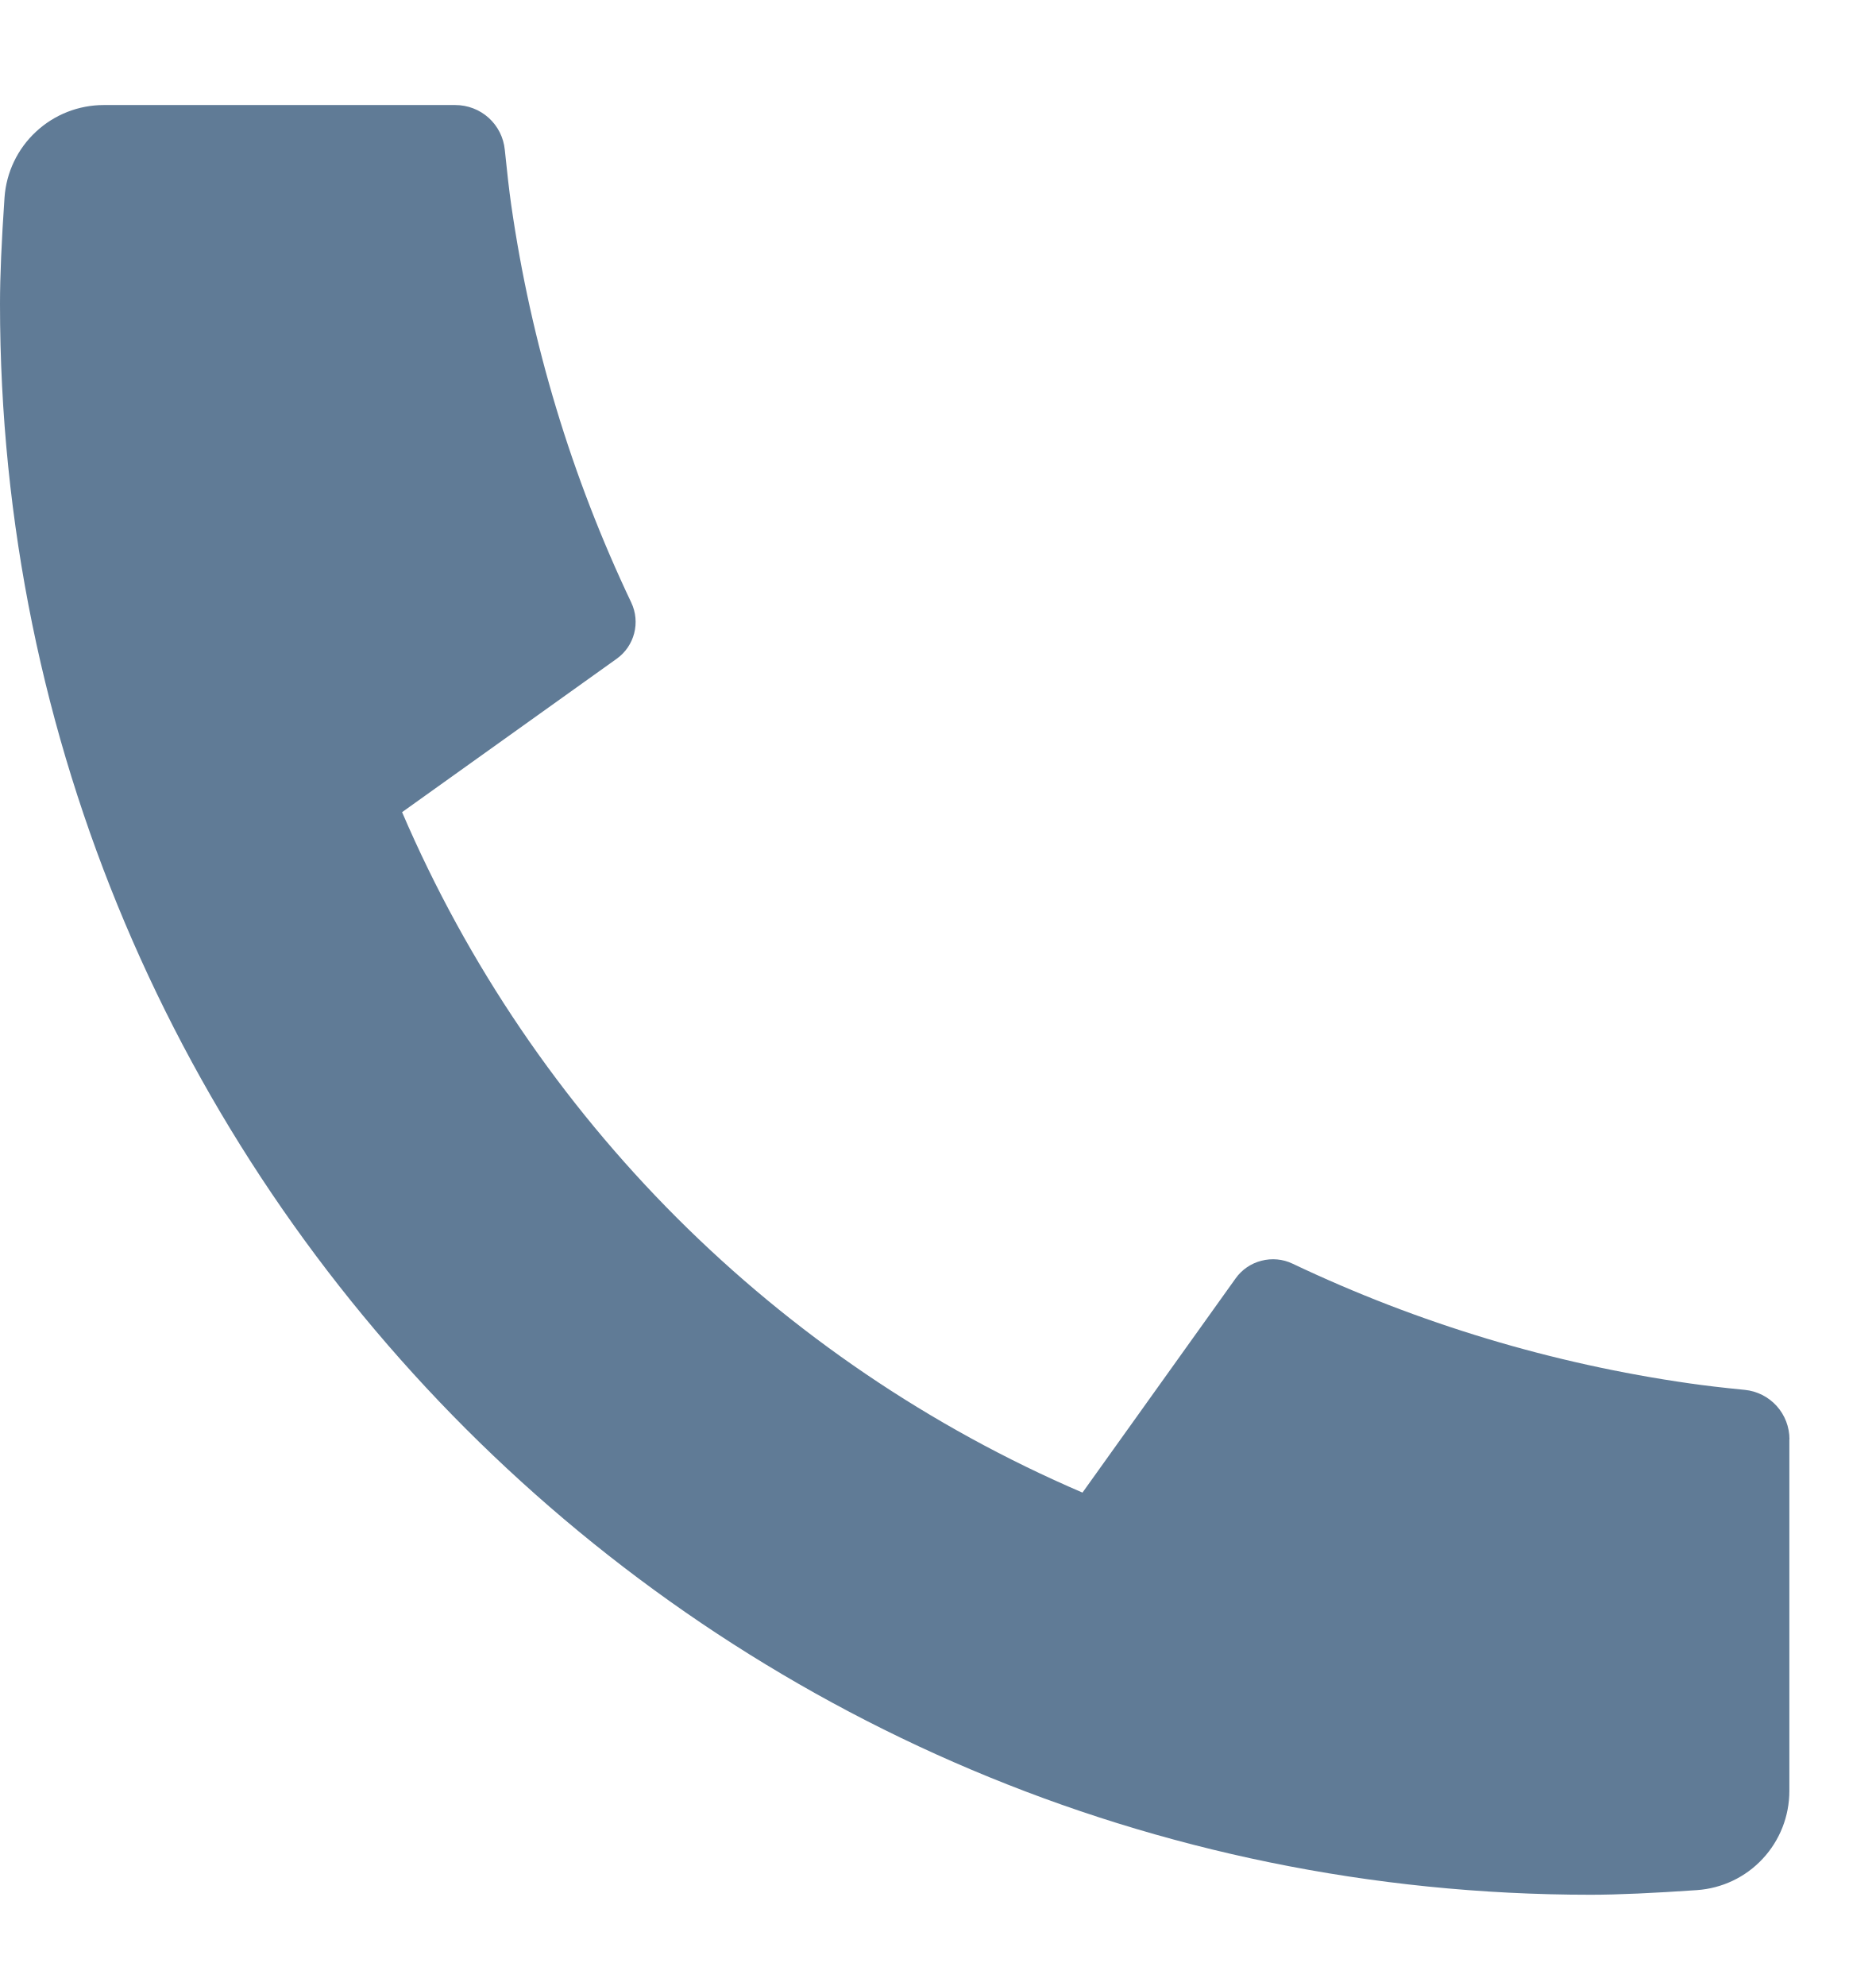
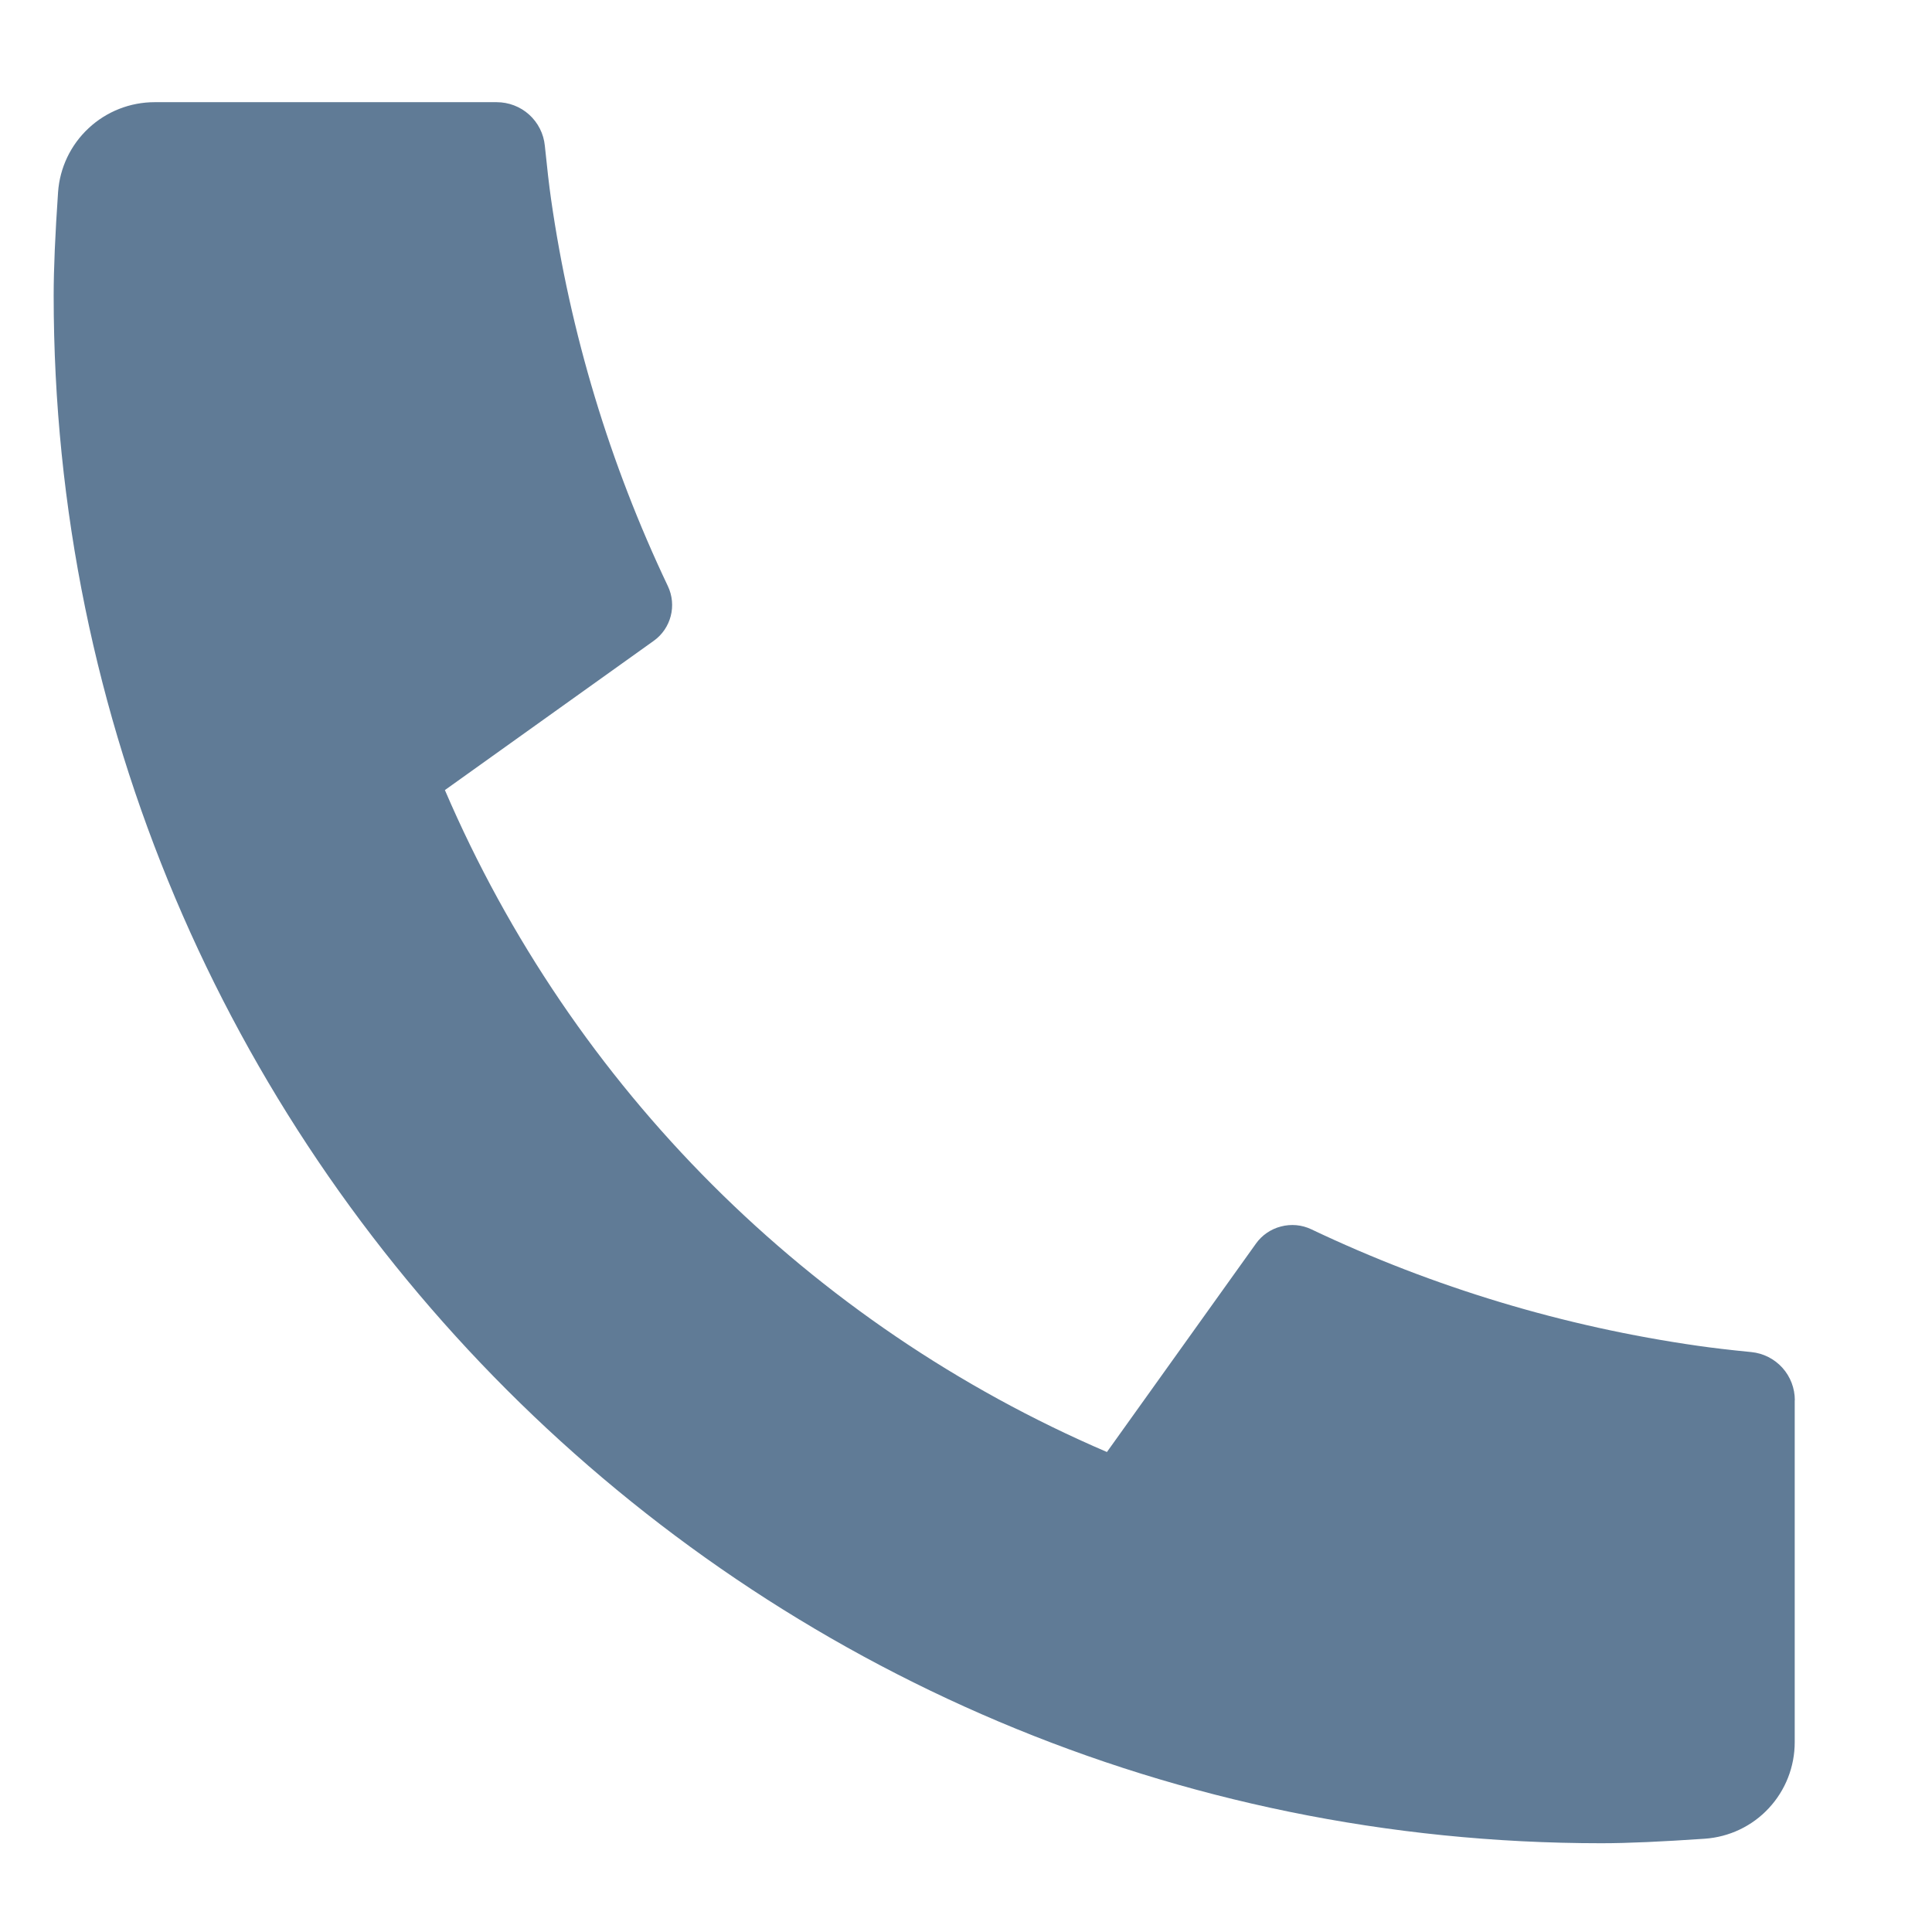
- <svg xmlns="http://www.w3.org/2000/svg" width="17" height="18" viewBox="0 0 17 18" fill="none">
+ <svg xmlns="http://www.w3.org/2000/svg" width="28" height="28" viewBox="0 0 17 18" fill="none">
  <path d="M16.221 13.045V16.232C16.221 16.46 16.135 16.68 15.979 16.847C15.824 17.014 15.611 17.115 15.383 17.131C14.989 17.158 14.667 17.173 14.419 17.173C6.455 17.173 0 10.718 0 2.754C0 2.505 0.014 2.184 0.041 1.79C0.057 1.562 0.159 1.349 0.326 1.194C0.493 1.038 0.713 0.952 0.941 0.952H4.127C4.239 0.952 4.347 0.993 4.43 1.068C4.513 1.143 4.565 1.246 4.576 1.357C4.597 1.564 4.616 1.729 4.634 1.855C4.813 3.104 5.18 4.32 5.722 5.46C5.808 5.64 5.752 5.856 5.59 5.971L3.645 7.361C4.834 10.131 7.042 12.339 9.813 13.528L11.201 11.587C11.257 11.508 11.34 11.451 11.434 11.427C11.529 11.402 11.629 11.411 11.717 11.453C12.857 11.995 14.072 12.361 15.322 12.539C15.447 12.557 15.612 12.577 15.817 12.597C15.928 12.608 16.031 12.66 16.106 12.743C16.181 12.826 16.222 12.934 16.222 13.045H16.221Z" fill="#607B96" />
</svg>
